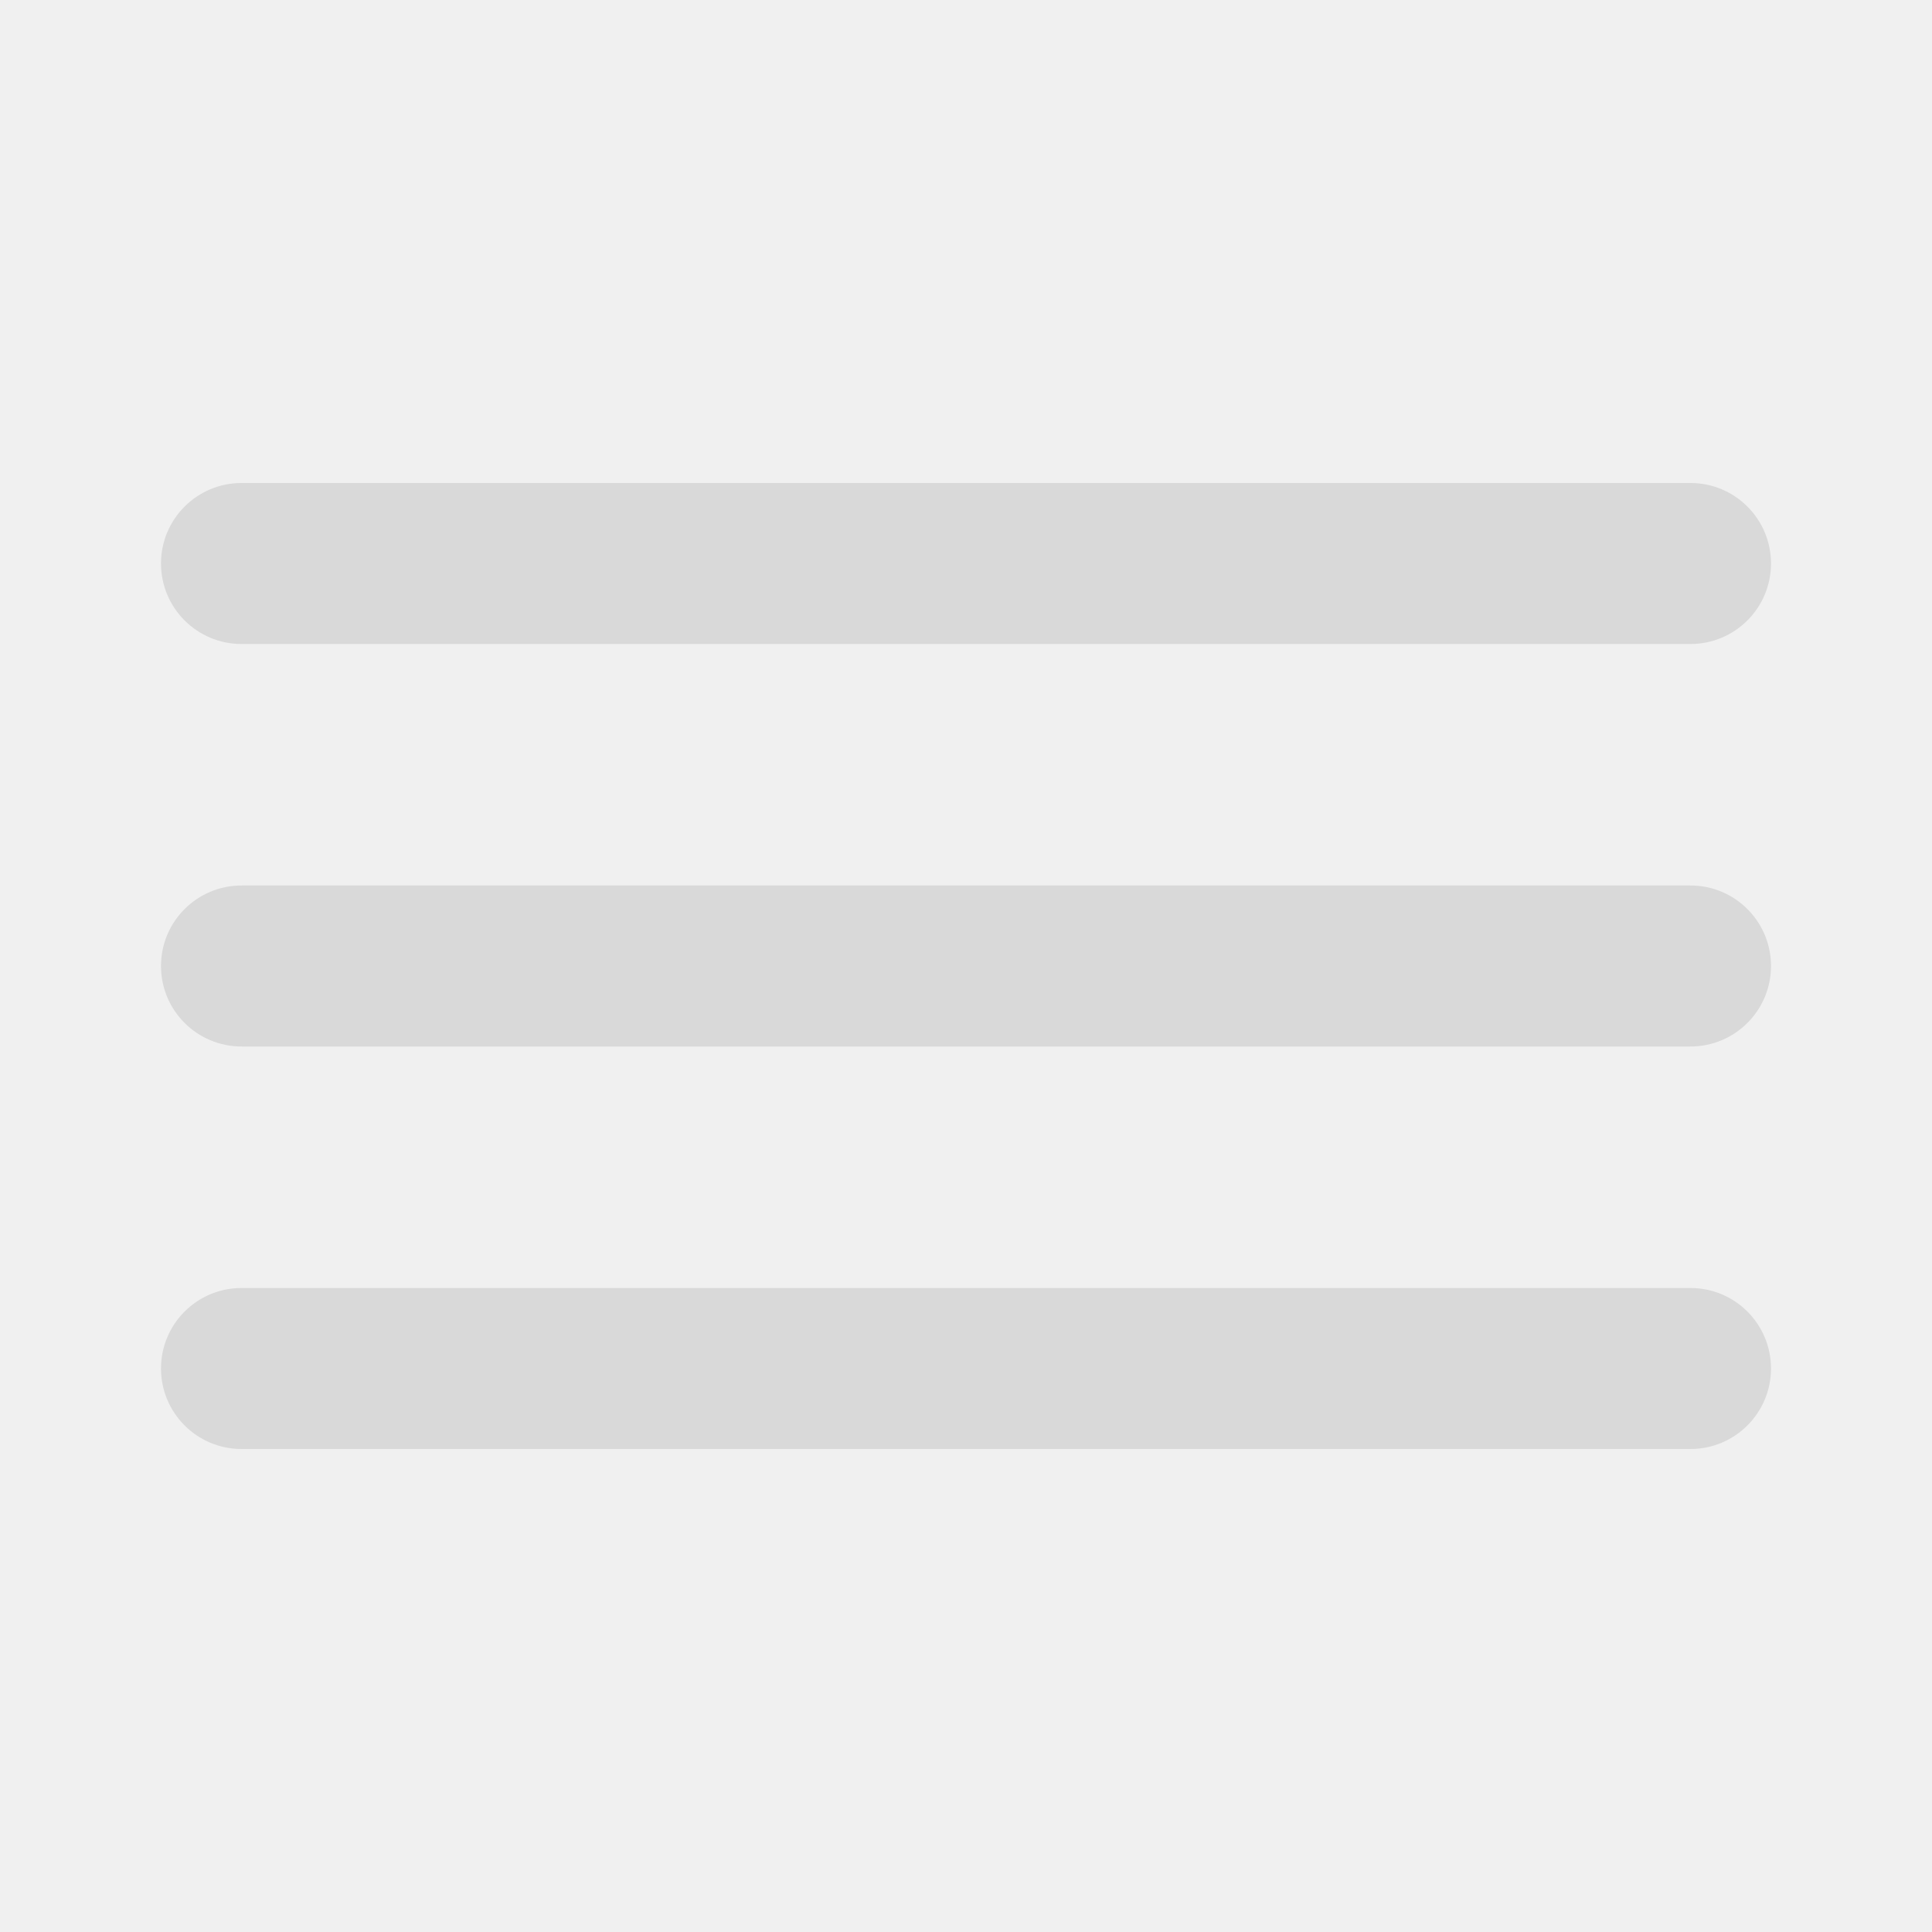
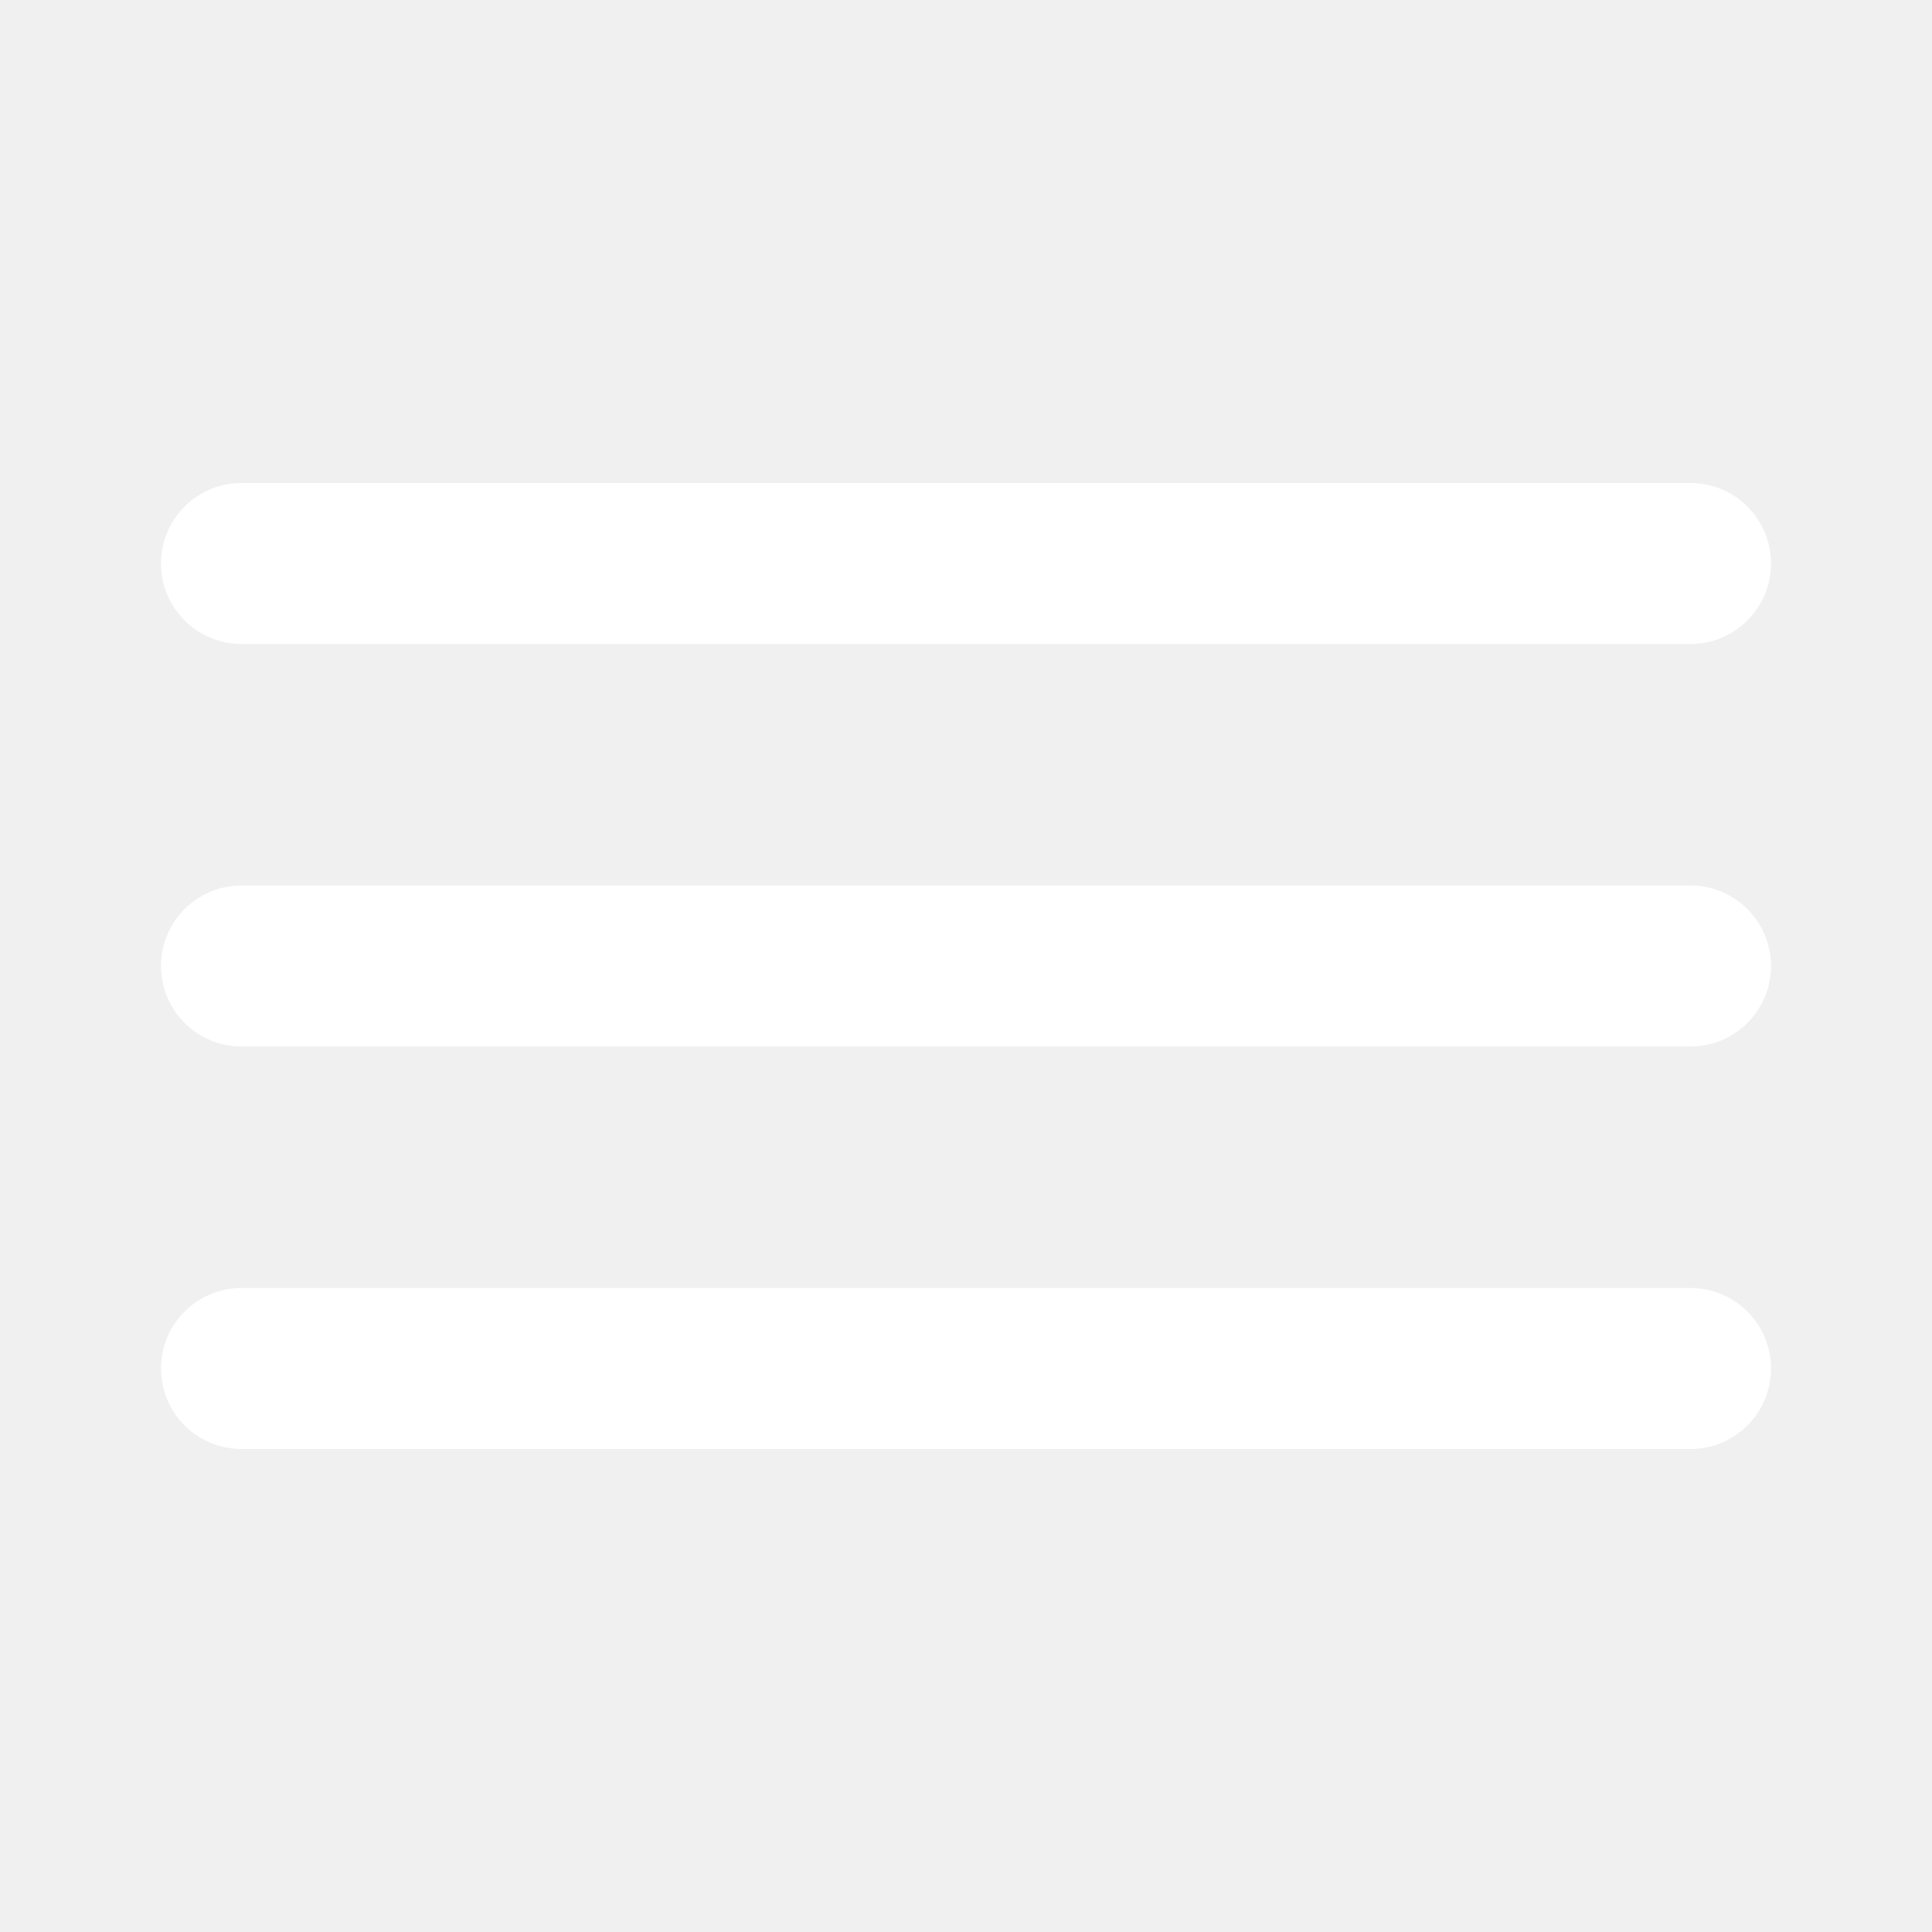
- <svg xmlns="http://www.w3.org/2000/svg" width="800px" height="800px" viewBox="0 0 24 24" fill="none">
-   <path fill-rule="evenodd" clip-rule="evenodd" d="M2 7a1 1 0 0 1 1-1h18a1 1 0 1 1 0 2H3a1 1 0 0 1-1-1zm0 5a1 1 0 0 1 1-1h18a1 1 0 1 1 0 2H3a1 1 0 0 1-1-1zm1 4a1 1 0 1 0 0 2h18a1 1 0 1 0 0-2H3z" fill="#d9d9d9" />
+ <svg xmlns="http://www.w3.org/2000/svg" width="50px" height="50px" viewBox="0 0 24 24" fill="none">
+   <path fill-rule="evenodd" clip-rule="evenodd" d="M2 7a1 1 0 0 1 1-1h18a1 1 0 1 1 0 2H3a1 1 0 0 1-1-1zm0 5a1 1 0 0 1 1-1h18a1 1 0 1 1 0 2H3a1 1 0 0 1-1-1zm1 4a1 1 0 1 0 0 2h18a1 1 0 1 0 0-2H3z" fill="white" />
</svg>
